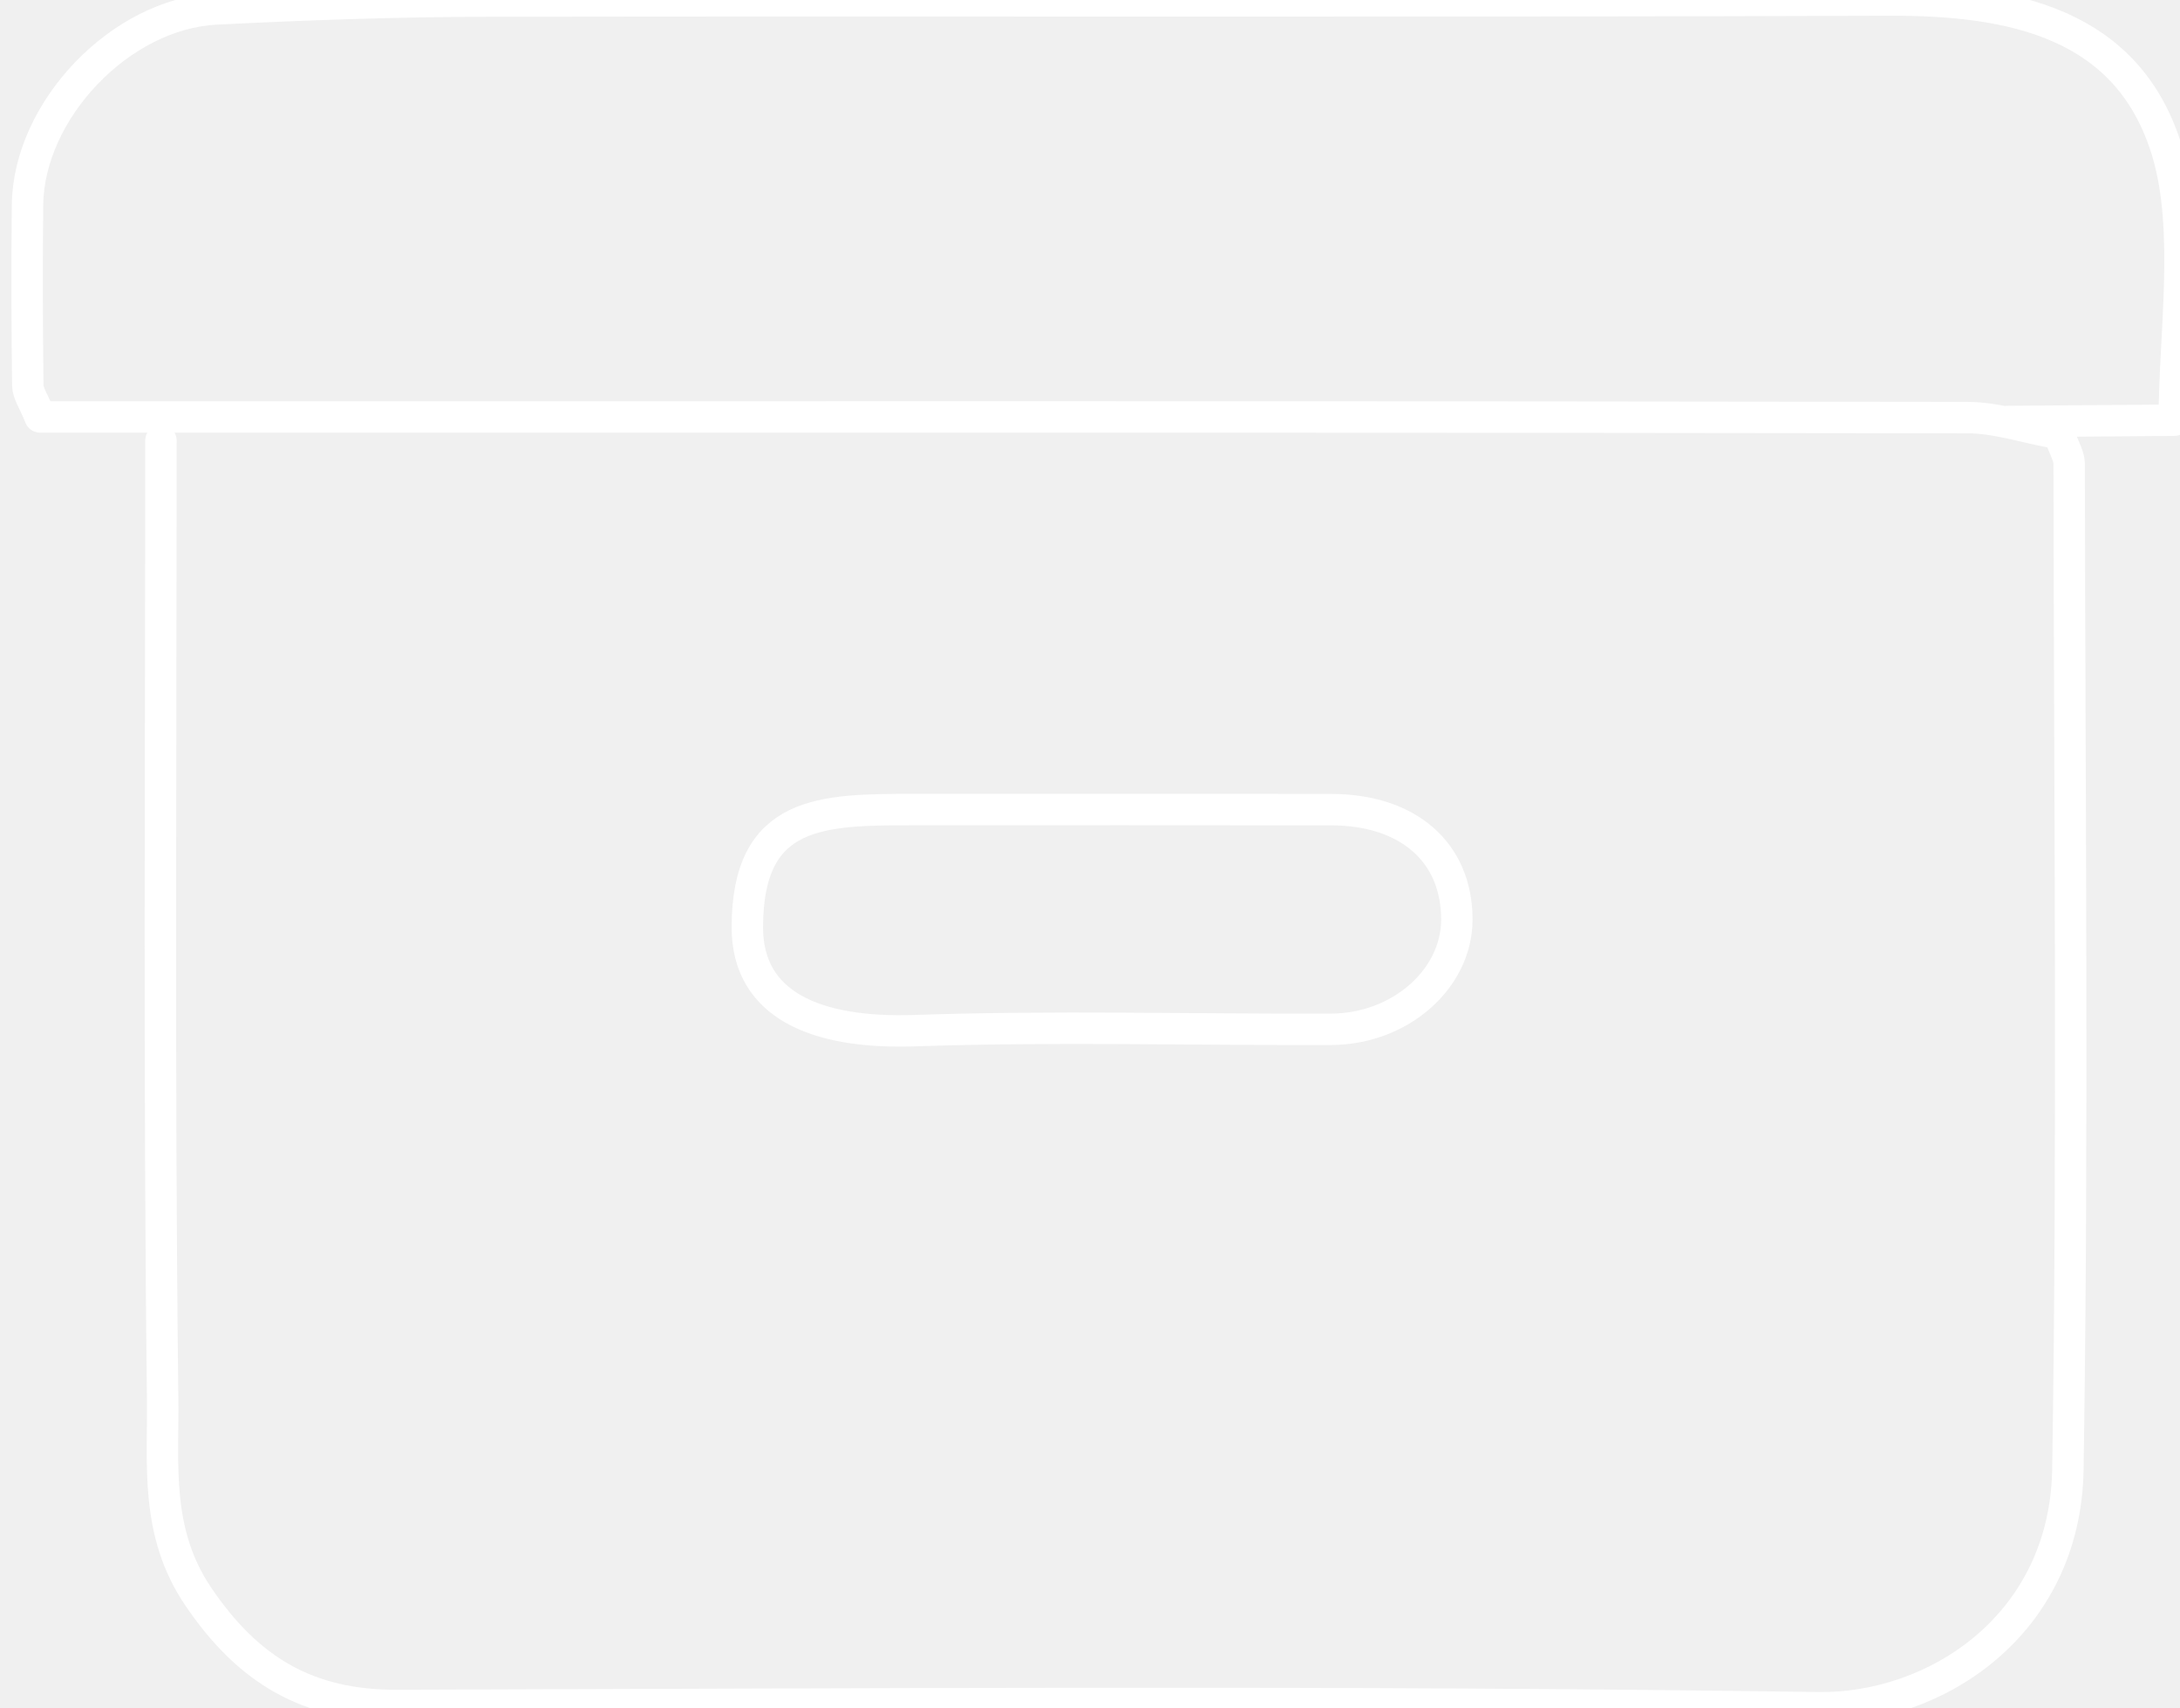
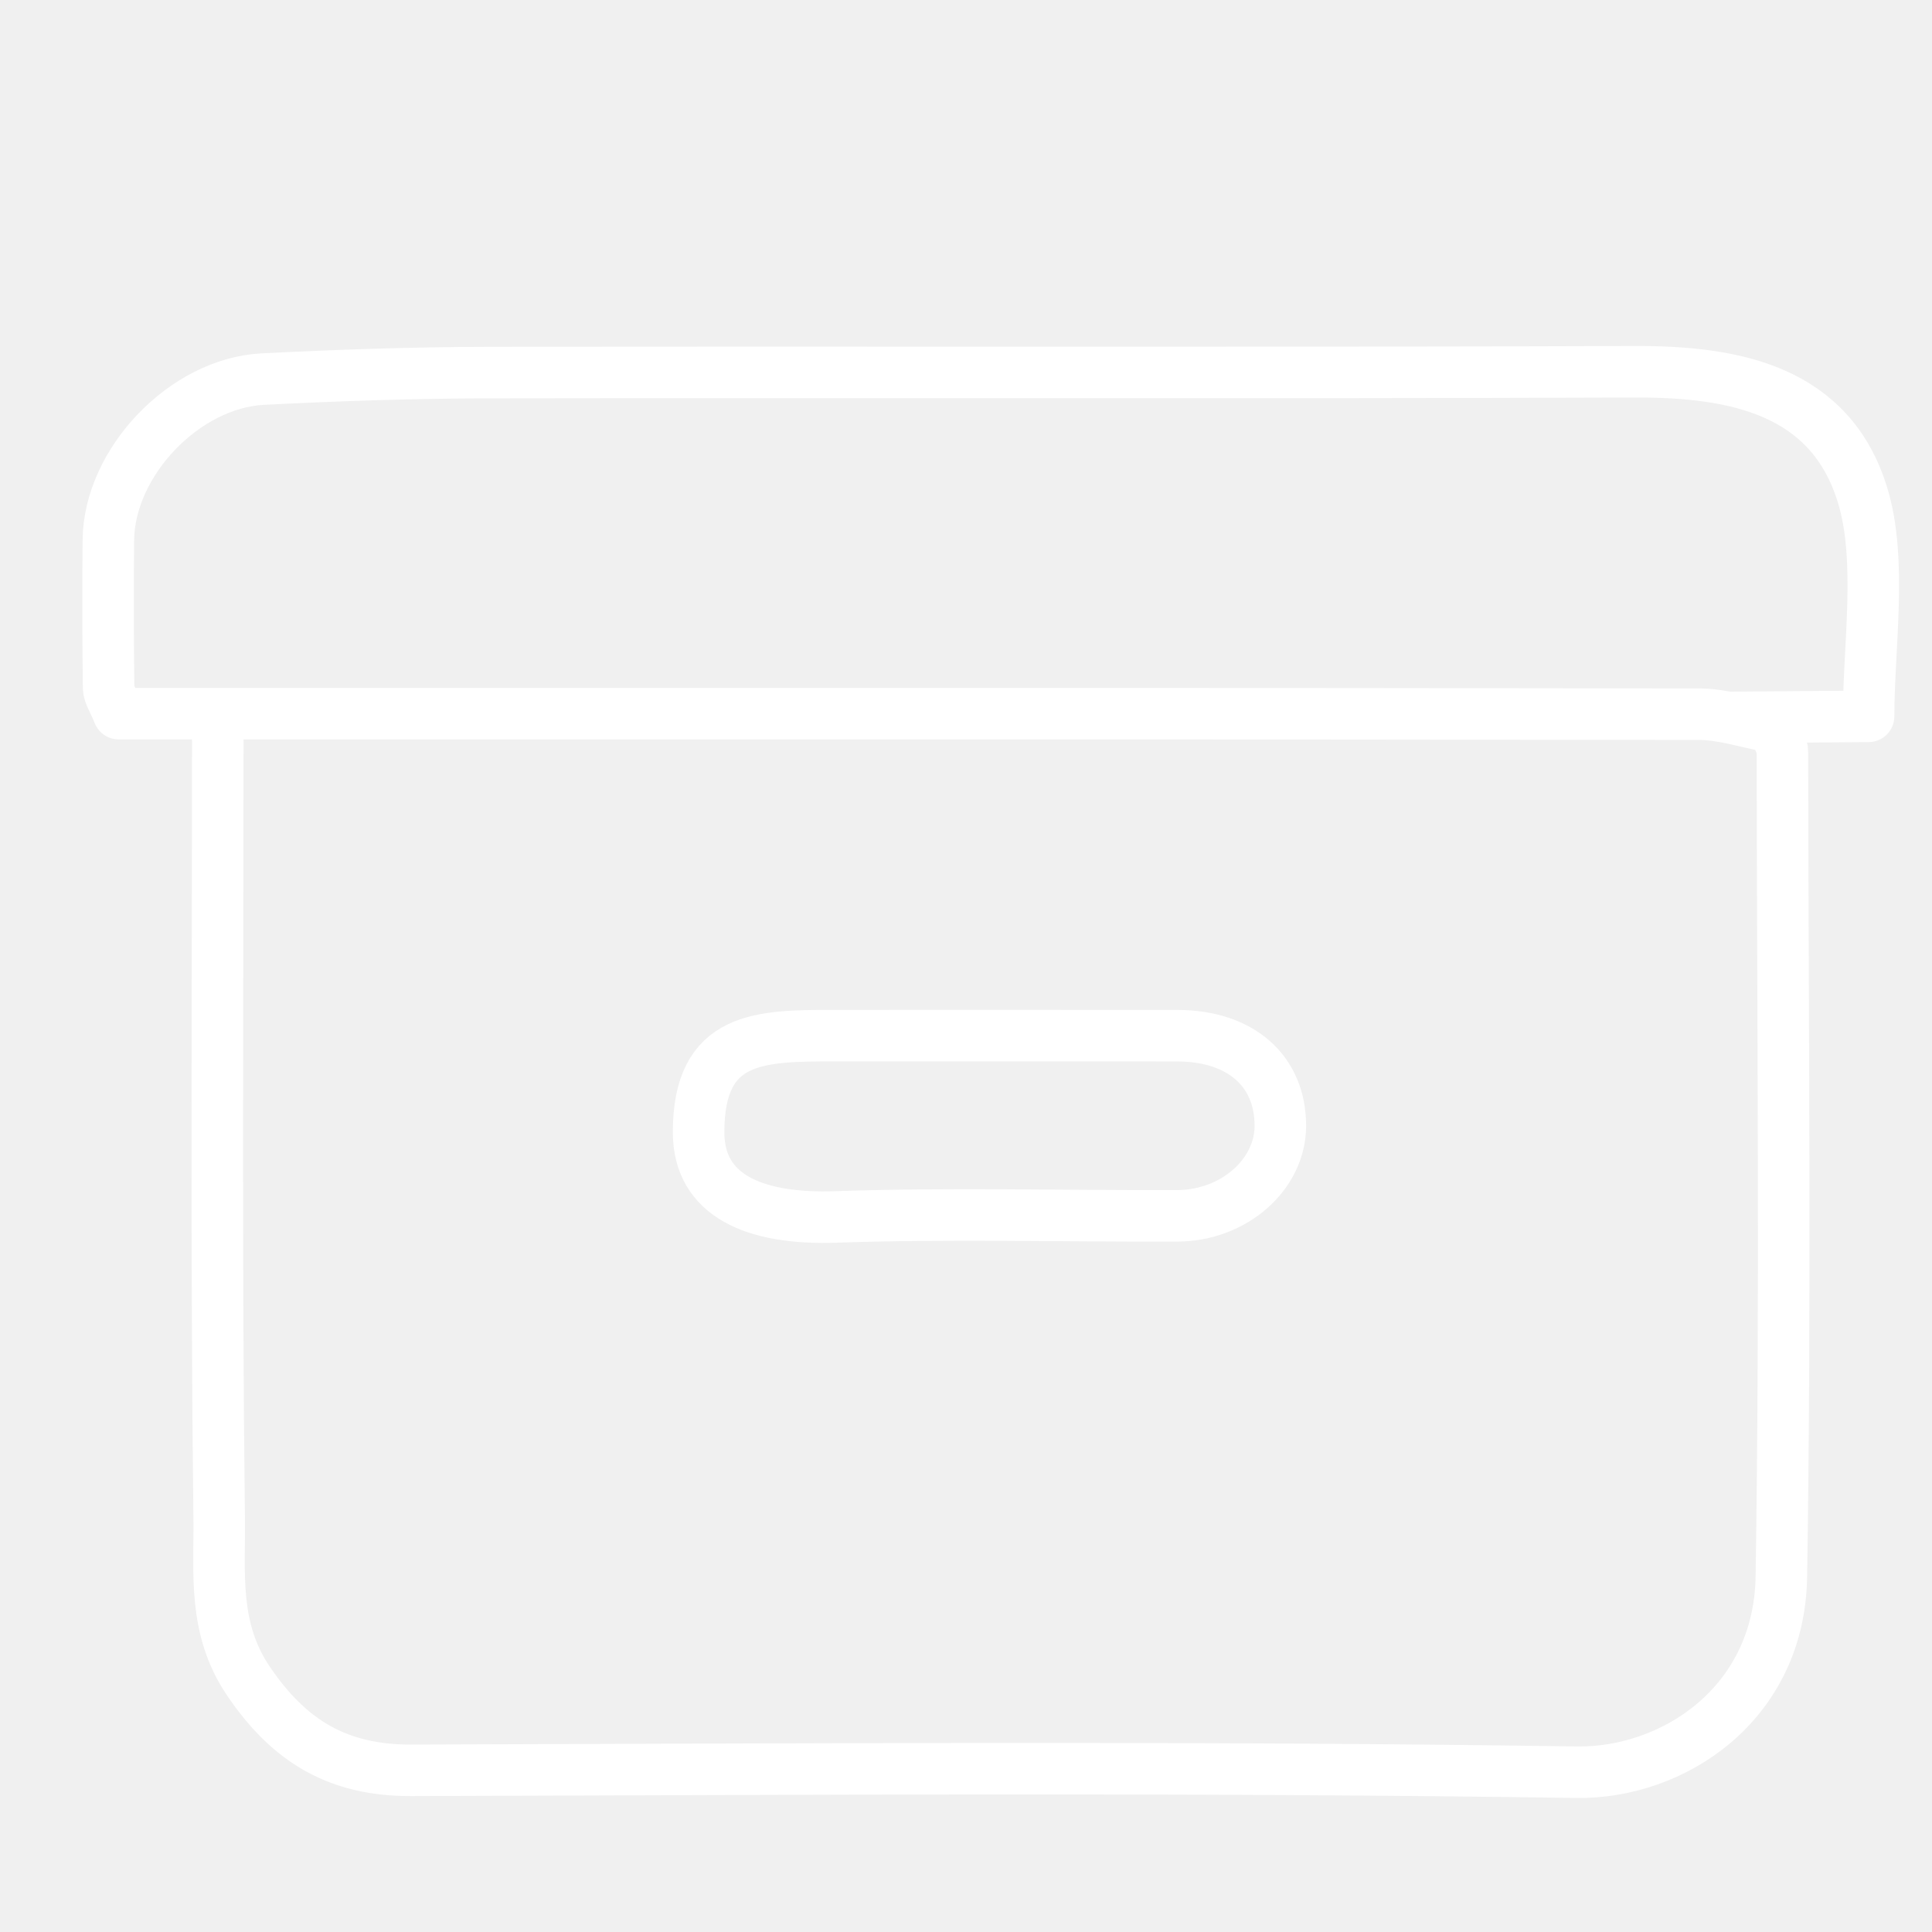
- <svg xmlns="http://www.w3.org/2000/svg" version="1.1" id="Layer_1" x="0px" y="0px" width="138.779px" height="108.732px" viewBox="6.663 8.862 138.779 108.732" enable-background="new 6.663 8.862 138.779 108.732" xml:space="preserve">
-   <path fill="none" stroke="#FFFFFF" stroke-width="2" stroke-linecap="round" stroke-linejoin="round" stroke-miterlimit="10" d="  M137.907,36.907c0.165,0.5,0.479,1,0.479,1.5c0.025,21.333,0.253,42.67-0.081,63.998c-0.155,9.938-8.443,15.298-15.9,15.188  c-30.159-0.447-60.331-0.23-90.497-0.146c-5.639,0.016-9.446-2.229-12.634-6.949c-2.76-4.088-2.207-8.41-2.257-12.592  c-0.242-20.331-0.109-40.666-0.109-60.999 M134.403,35.7l10.674-0.084c0-5.385,1.071-12.085-0.453-17.125  c-2.474-8.18-9.879-9.656-17.717-9.628c-29.666,0.107-59.333,0.017-89,0.065c-5.833,0.01-11.672,0.21-17.499,0.505  c-6.094,0.31-11.925,6.462-11.993,12.474c-0.043,3.833-0.029,7.667,0.018,11.5c0.006,0.49,0.368,0.976,0.781,2  c4.36,0,9.027,0,13.693,0c36.333,0,72.666-0.015,109.001,0.043c1.834,0.002,3.665,0.624,5.5,0.957 M54.239,67.907  c0,4.908,4.301,6.794,10.669,6.576c8.823-0.303,17.665-0.055,26.498-0.086c4.4-0.018,8-3.213,8-6.99c0-4.273-3.081-6.988-8-6.996  c-8.834-0.014-17.667-0.004-26.5-0.004C58.972,60.407,54.239,60.404,54.239,67.907" />
+ <svg xmlns="http://www.w3.org/2000/svg" version="1.1" id="Layer_1" x="0px" y="0px" width="109px" height="109px" viewBox="0 0 150 110" enable-background="new 0 0 140 140" xml:space="preserve">
+   <path fill="none" stroke="#FFFFFF" stroke-width="4" stroke-linecap="round" stroke-linejoin="round" stroke-miterlimit="10" d="  M137.907,36.907c0.165,0.5,0.479,1,0.479,1.5c0.025,21.333,0.253,42.67-0.081,63.998c-0.155,9.938-8.443,15.298-15.9,15.188  c-30.159-0.447-60.331-0.23-90.497-0.146c-5.639,0.016-9.446-2.229-12.634-6.949c-2.76-4.088-2.207-8.41-2.257-12.592  c-0.242-20.331-0.109-40.666-0.109-60.999 M134.403,35.7l10.674-0.084c0-5.385,1.071-12.085-0.453-17.125  c-2.474-8.18-9.879-9.656-17.717-9.628c-29.666,0.107-59.333,0.017-89,0.065c-5.833,0.01-11.672,0.21-17.499,0.505  c-6.094,0.31-11.925,6.462-11.993,12.474c-0.043,3.833-0.029,7.667,0.018,11.5c0.006,0.49,0.368,0.976,0.781,2  c4.36,0,9.027,0,13.693,0c36.333,0,72.666-0.015,109.001,0.043c1.834,0.002,3.665,0.624,5.5,0.957 M54.239,67.907  c0,4.908,4.301,6.794,10.669,6.576c8.823-0.303,17.665-0.055,26.498-0.086c4.4-0.018,8-3.213,8-6.99c0-4.273-3.081-6.988-8-6.996  c-8.834-0.014-17.667-0.004-26.5-0.004C58.972,60.407,54.239,60.404,54.239,67.907" />
</svg>
